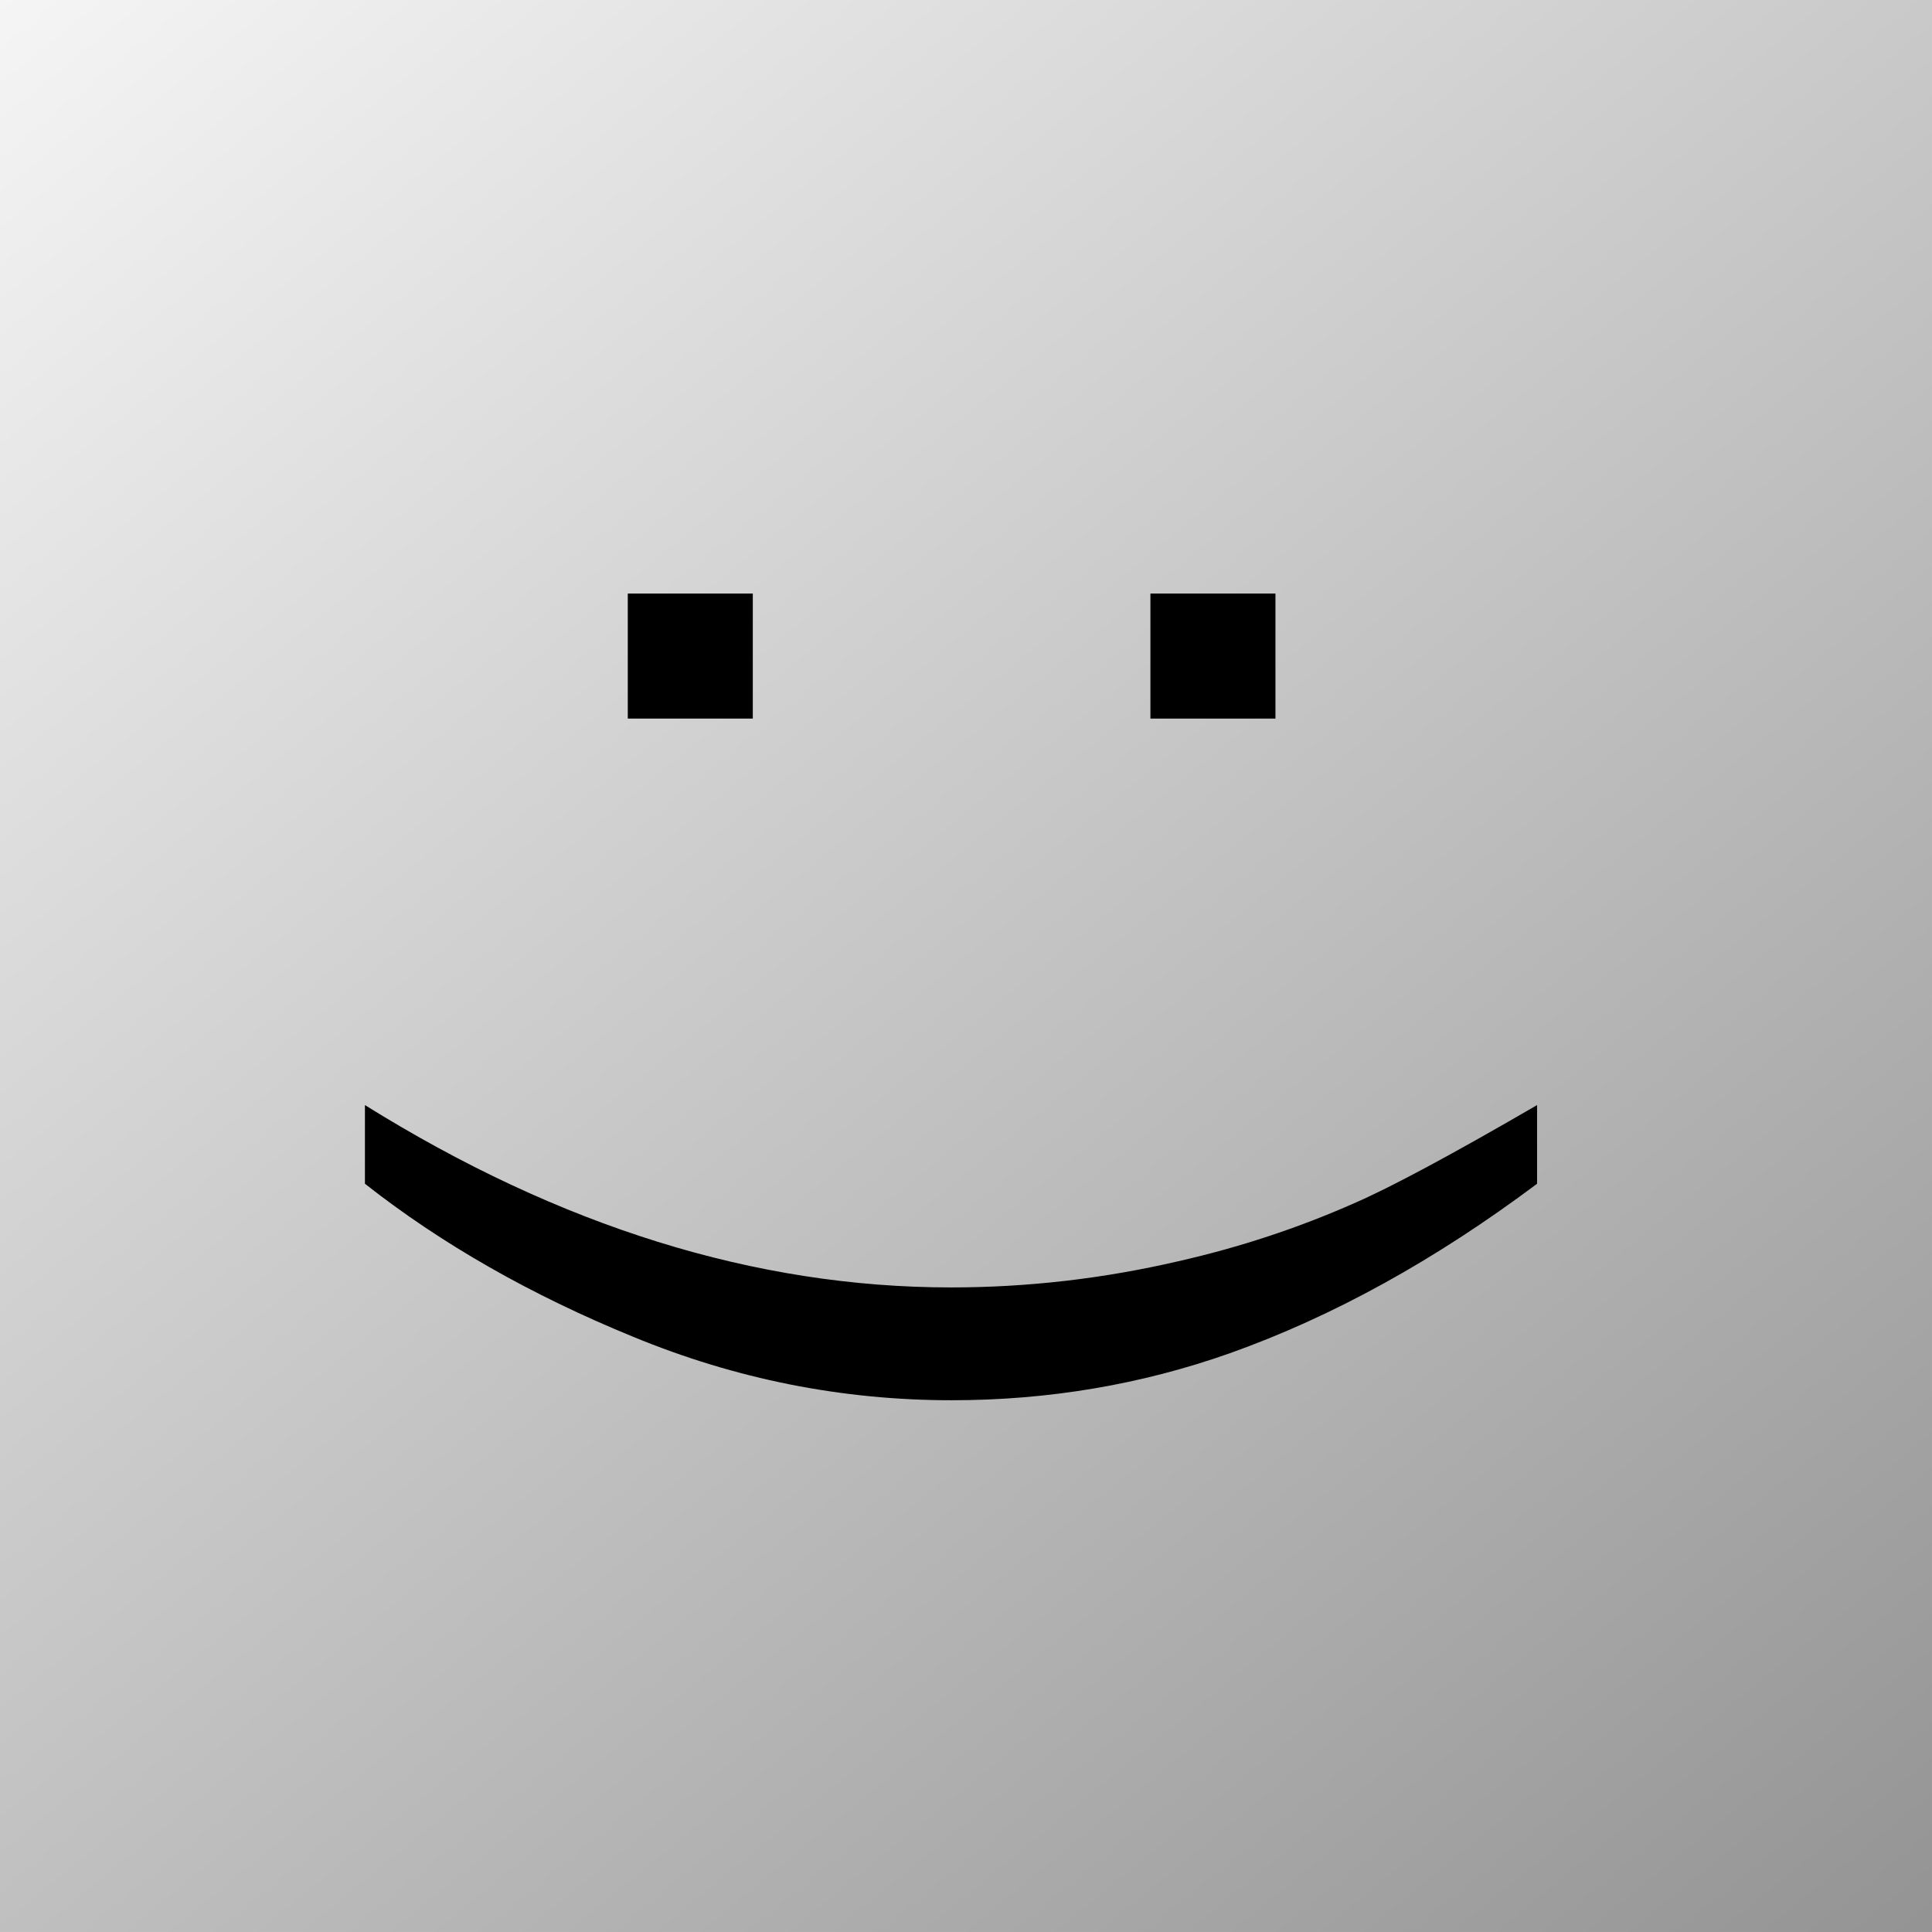
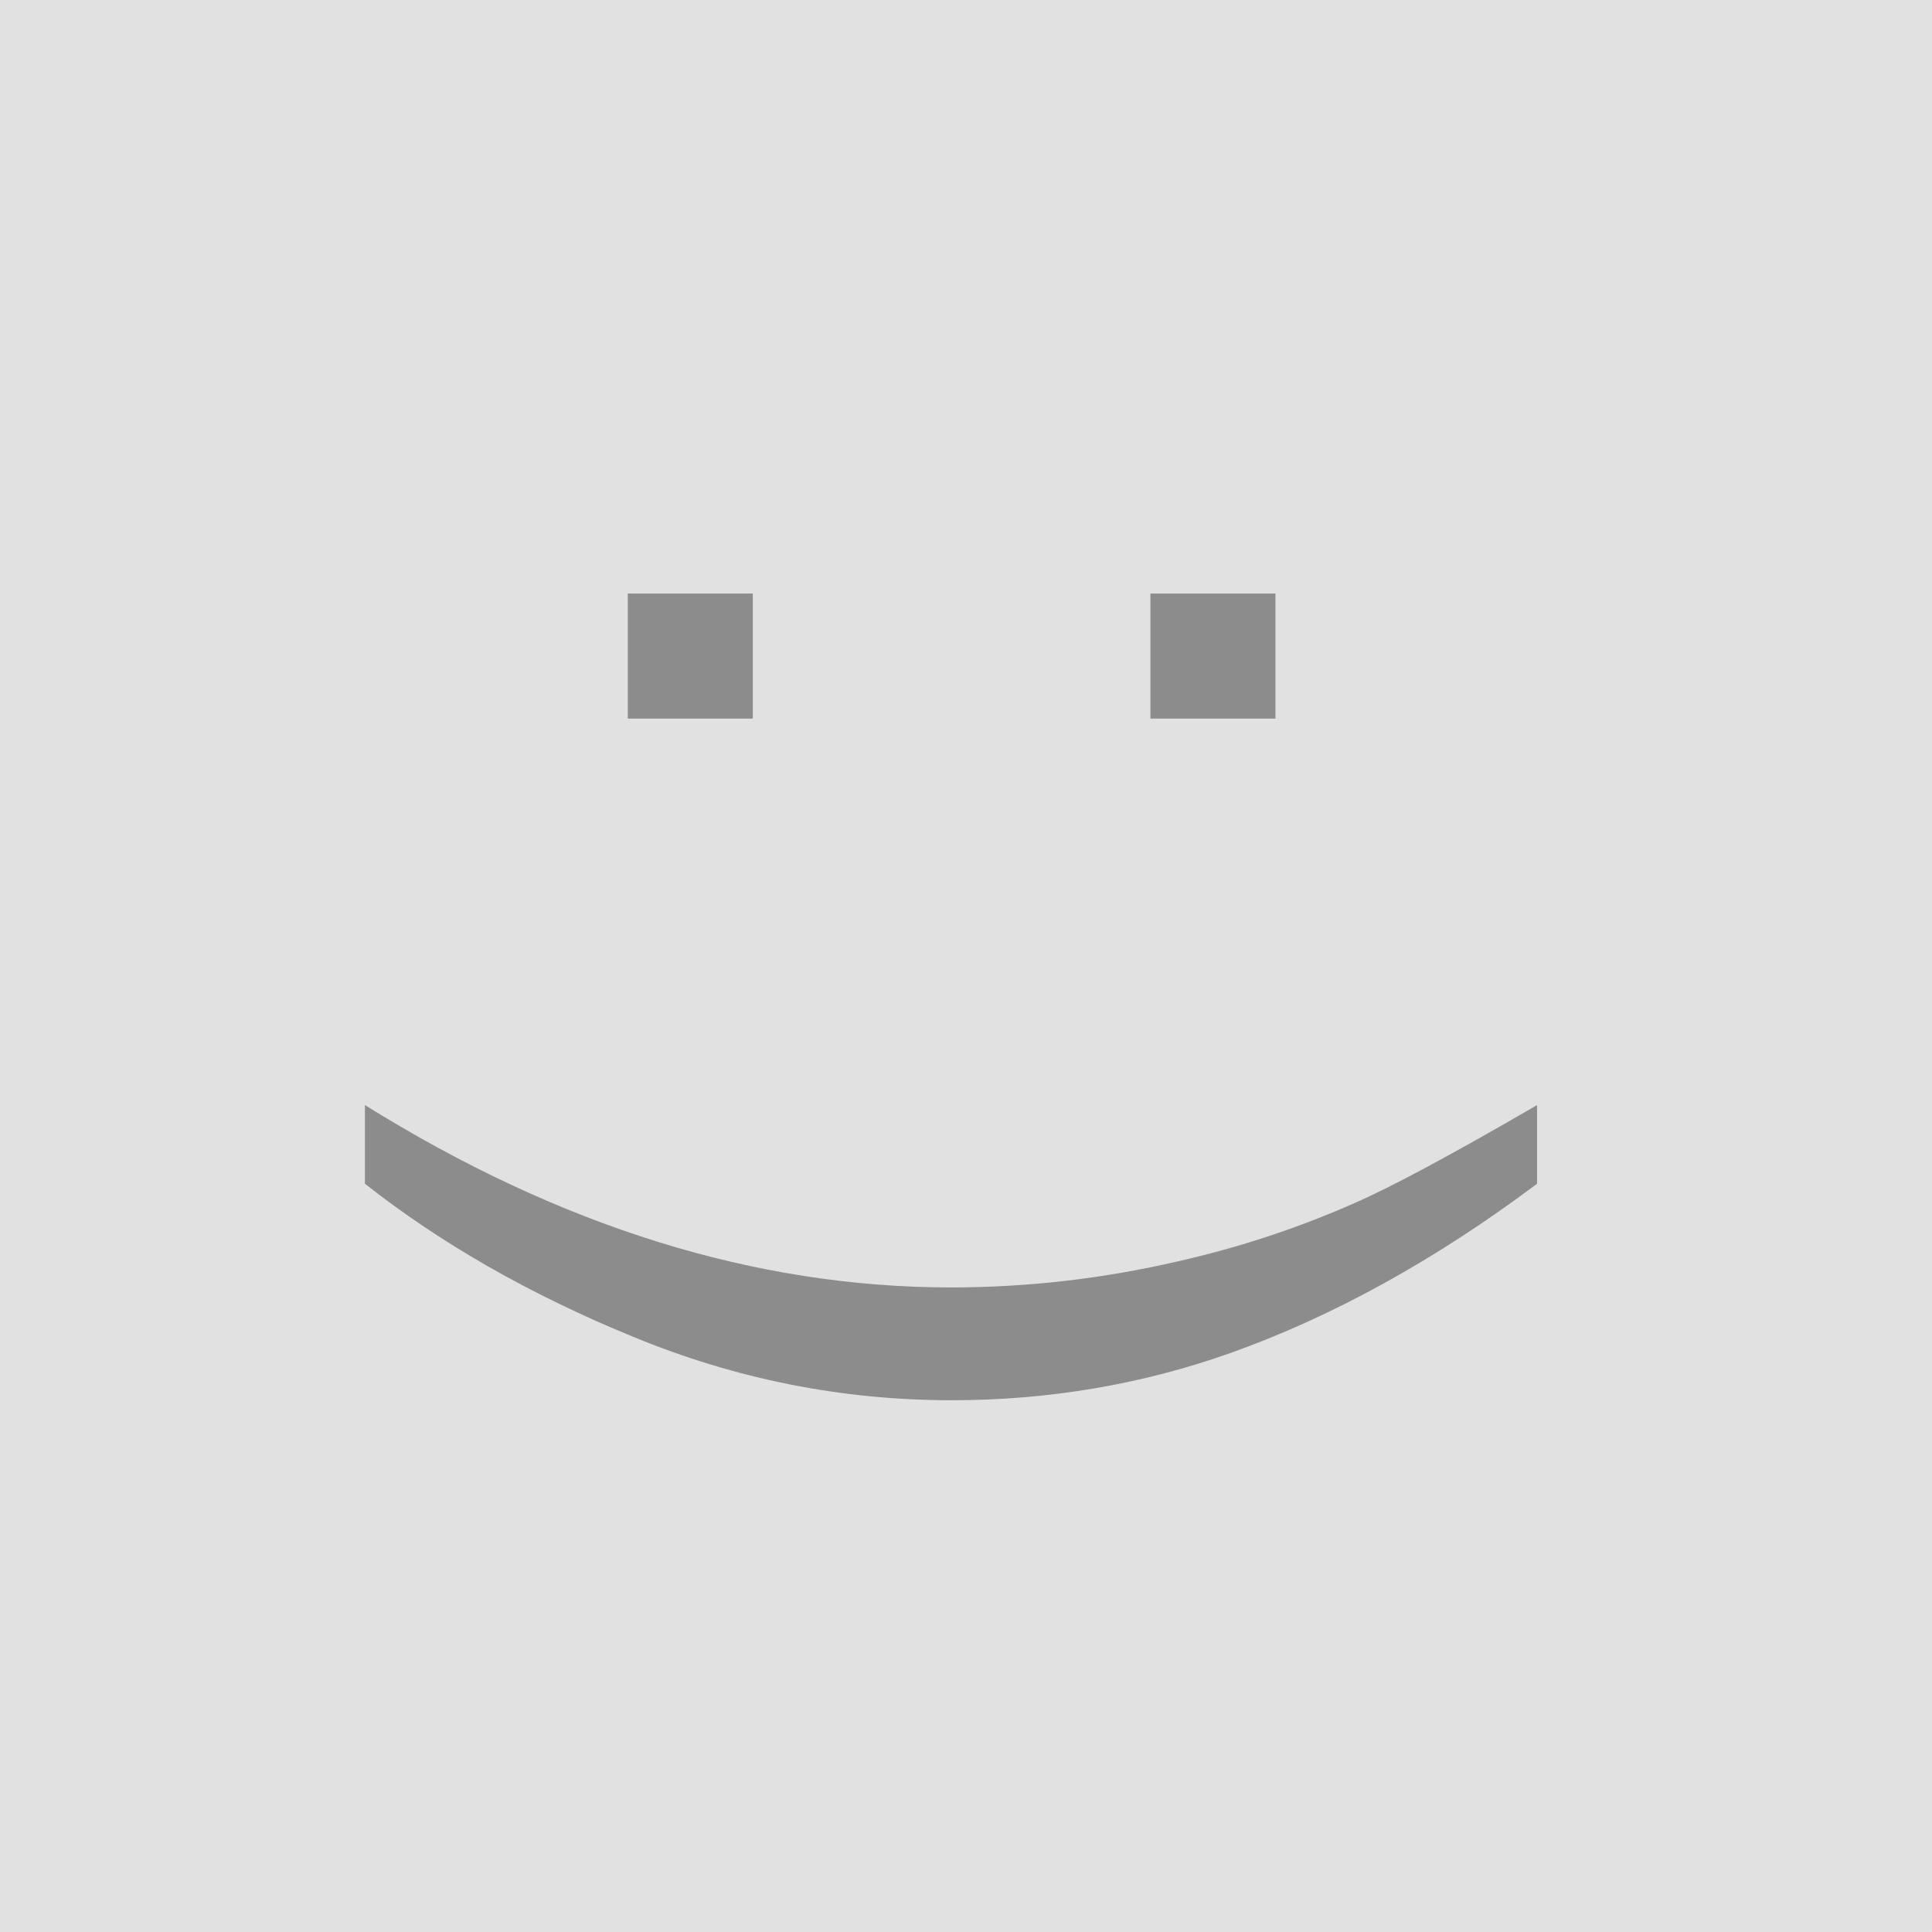
- <svg xmlns="http://www.w3.org/2000/svg" xmlns:xlink="http://www.w3.org/1999/xlink" width="128" height="128" id="svg1325" version="1.0">
+ <svg xmlns="http://www.w3.org/2000/svg" width="128" height="128" id="svg1325" version="1.0">
  <defs id="defs1327">
    <linearGradient id="linearGradient2768">
      <stop style="stop-color:#919191;stop-opacity:1;" offset="0" id="stop2770" />
      <stop style="stop-color:white;stop-opacity:1;" offset="1" id="stop2772" />
    </linearGradient>
-     <linearGradient xlink:href="#linearGradient2768" id="linearGradient2774" x1="120.713" y1="141.132" x2="-7.071" y2="-17.967" gradientUnits="userSpaceOnUse" gradientTransform="matrix(0.949806,0,0,0.964883,2.115555,2.387148)" />
  </defs>
  <g id="layer1">
    <g id="g1878" transform="matrix(1.042265,0,0,1.042265,-2.704969,-2.704967)">
-       <rect y="2.595" x="2.595" height="122.809" width="122.809" id="rect1880" style="opacity:1;color:black;fill:url(#linearGradient2774);fill-opacity:1;fill-rule:nonzero;stroke:none;stroke-width:2.391;stroke-linecap:square;stroke-linejoin:miter;marker:none;marker-start:none;marker-mid:none;marker-end:none;stroke-miterlimit:4;stroke-dasharray:none;stroke-dashoffset:0;stroke-opacity:1;visibility:visible;display:inline;overflow:visible" />
-       <g transform="matrix(0.803833,0,0,0.803833,12.36762,12.94001)" id="g2778">
-         <path style="font-size:98.767px;font-style:normal;font-weight:normal;fill:black;fill-opacity:1;stroke:none;stroke-width:1px;stroke-linecap:butt;stroke-linejoin:miter;stroke-opacity:1;font-family:Bitstream Vera Sans" d="M 78.816,34.068 L 88.703,34.068 L 88.703,43.955 L 78.816,43.955 L 78.816,34.068" id="path1878" />
-         <path style="font-size:98.767px;font-style:normal;font-weight:normal;fill:black;fill-opacity:1;stroke:none;stroke-width:1px;stroke-linecap:butt;stroke-linejoin:miter;stroke-opacity:1;font-family:Bitstream Vera Sans" d="M 37.487,34.068 L 47.373,34.068 L 47.373,43.955 L 37.487,43.955 L 37.487,34.068" id="path1876" />
-         <path style="font-size:98.767px;font-style:normal;font-weight:normal;fill:black;fill-opacity:1;stroke:none;stroke-width:1px;stroke-linecap:butt;stroke-linejoin:miter;stroke-opacity:1;font-family:Bitstream Vera Sans" d="M 16.701,80.74 L 16.701,74.519 C 32.134,84.132 47.582,88.939 63.047,88.939 C 69.091,88.939 75.087,88.247 81.035,86.865 C 85.857,85.772 90.487,84.245 94.924,82.283 C 97.817,81.029 102.64,78.441 109.392,74.519 L 109.392,80.74 C 101.322,86.784 93.22,91.253 85.086,94.147 C 78.077,96.623 70.747,97.86 63.095,97.86 C 54.414,97.86 46.023,96.188 37.921,92.845 C 29.819,89.533 22.746,85.498 16.701,80.74" id="text1869" />
+       <rect y="2.595" x="2.595" height="122.809" width="122.809" id="rect1880" style="opacity:1;color:black;fill:#e1e1e1;fill-opacity:1;fill-rule:nonzero;stroke:none;stroke-width:2.391;stroke-linecap:square;stroke-linejoin:miter;marker:none;marker-start:none;marker-mid:none;marker-end:none;stroke-miterlimit:4;stroke-dasharray:none;stroke-dashoffset:0;stroke-opacity:1;visibility:visible;display:inline;overflow:visible" />
+       <g transform="matrix(0.803833,0,0,0.803833,12.36762,12.94001)" id="g2778" style="fill:#8c8c8c;fill-opacity:1">
+         <path style="font-size:98.767px;font-style:normal;font-weight:normal;fill:#8c8c8c;fill-opacity:1;stroke:none;stroke-width:1px;stroke-linecap:butt;stroke-linejoin:miter;stroke-opacity:1;font-family:Bitstream Vera Sans" d="M 78.816,34.068 L 88.703,34.068 L 88.703,43.955 L 78.816,43.955 L 78.816,34.068" id="path1878" />
+         <path style="font-size:98.767px;font-style:normal;font-weight:normal;fill:#8c8c8c;fill-opacity:1;stroke:none;stroke-width:1px;stroke-linecap:butt;stroke-linejoin:miter;stroke-opacity:1;font-family:Bitstream Vera Sans" d="M 37.487,34.068 L 47.373,34.068 L 47.373,43.955 L 37.487,43.955 L 37.487,34.068" id="path1876" />
+         <path style="font-size:98.767px;font-style:normal;font-weight:normal;fill:#8c8c8c;fill-opacity:1;stroke:none;stroke-width:1px;stroke-linecap:butt;stroke-linejoin:miter;stroke-opacity:1;font-family:Bitstream Vera Sans" d="M 16.701,80.74 L 16.701,74.519 C 32.134,84.132 47.582,88.939 63.047,88.939 C 69.091,88.939 75.087,88.247 81.035,86.865 C 85.857,85.772 90.487,84.245 94.924,82.283 C 97.817,81.029 102.64,78.441 109.392,74.519 L 109.392,80.74 C 101.322,86.784 93.22,91.253 85.086,94.147 C 78.077,96.623 70.747,97.86 63.095,97.86 C 54.414,97.86 46.023,96.188 37.921,92.845 C 29.819,89.533 22.746,85.498 16.701,80.74" id="text1869" />
      </g>
    </g>
  </g>
</svg>
